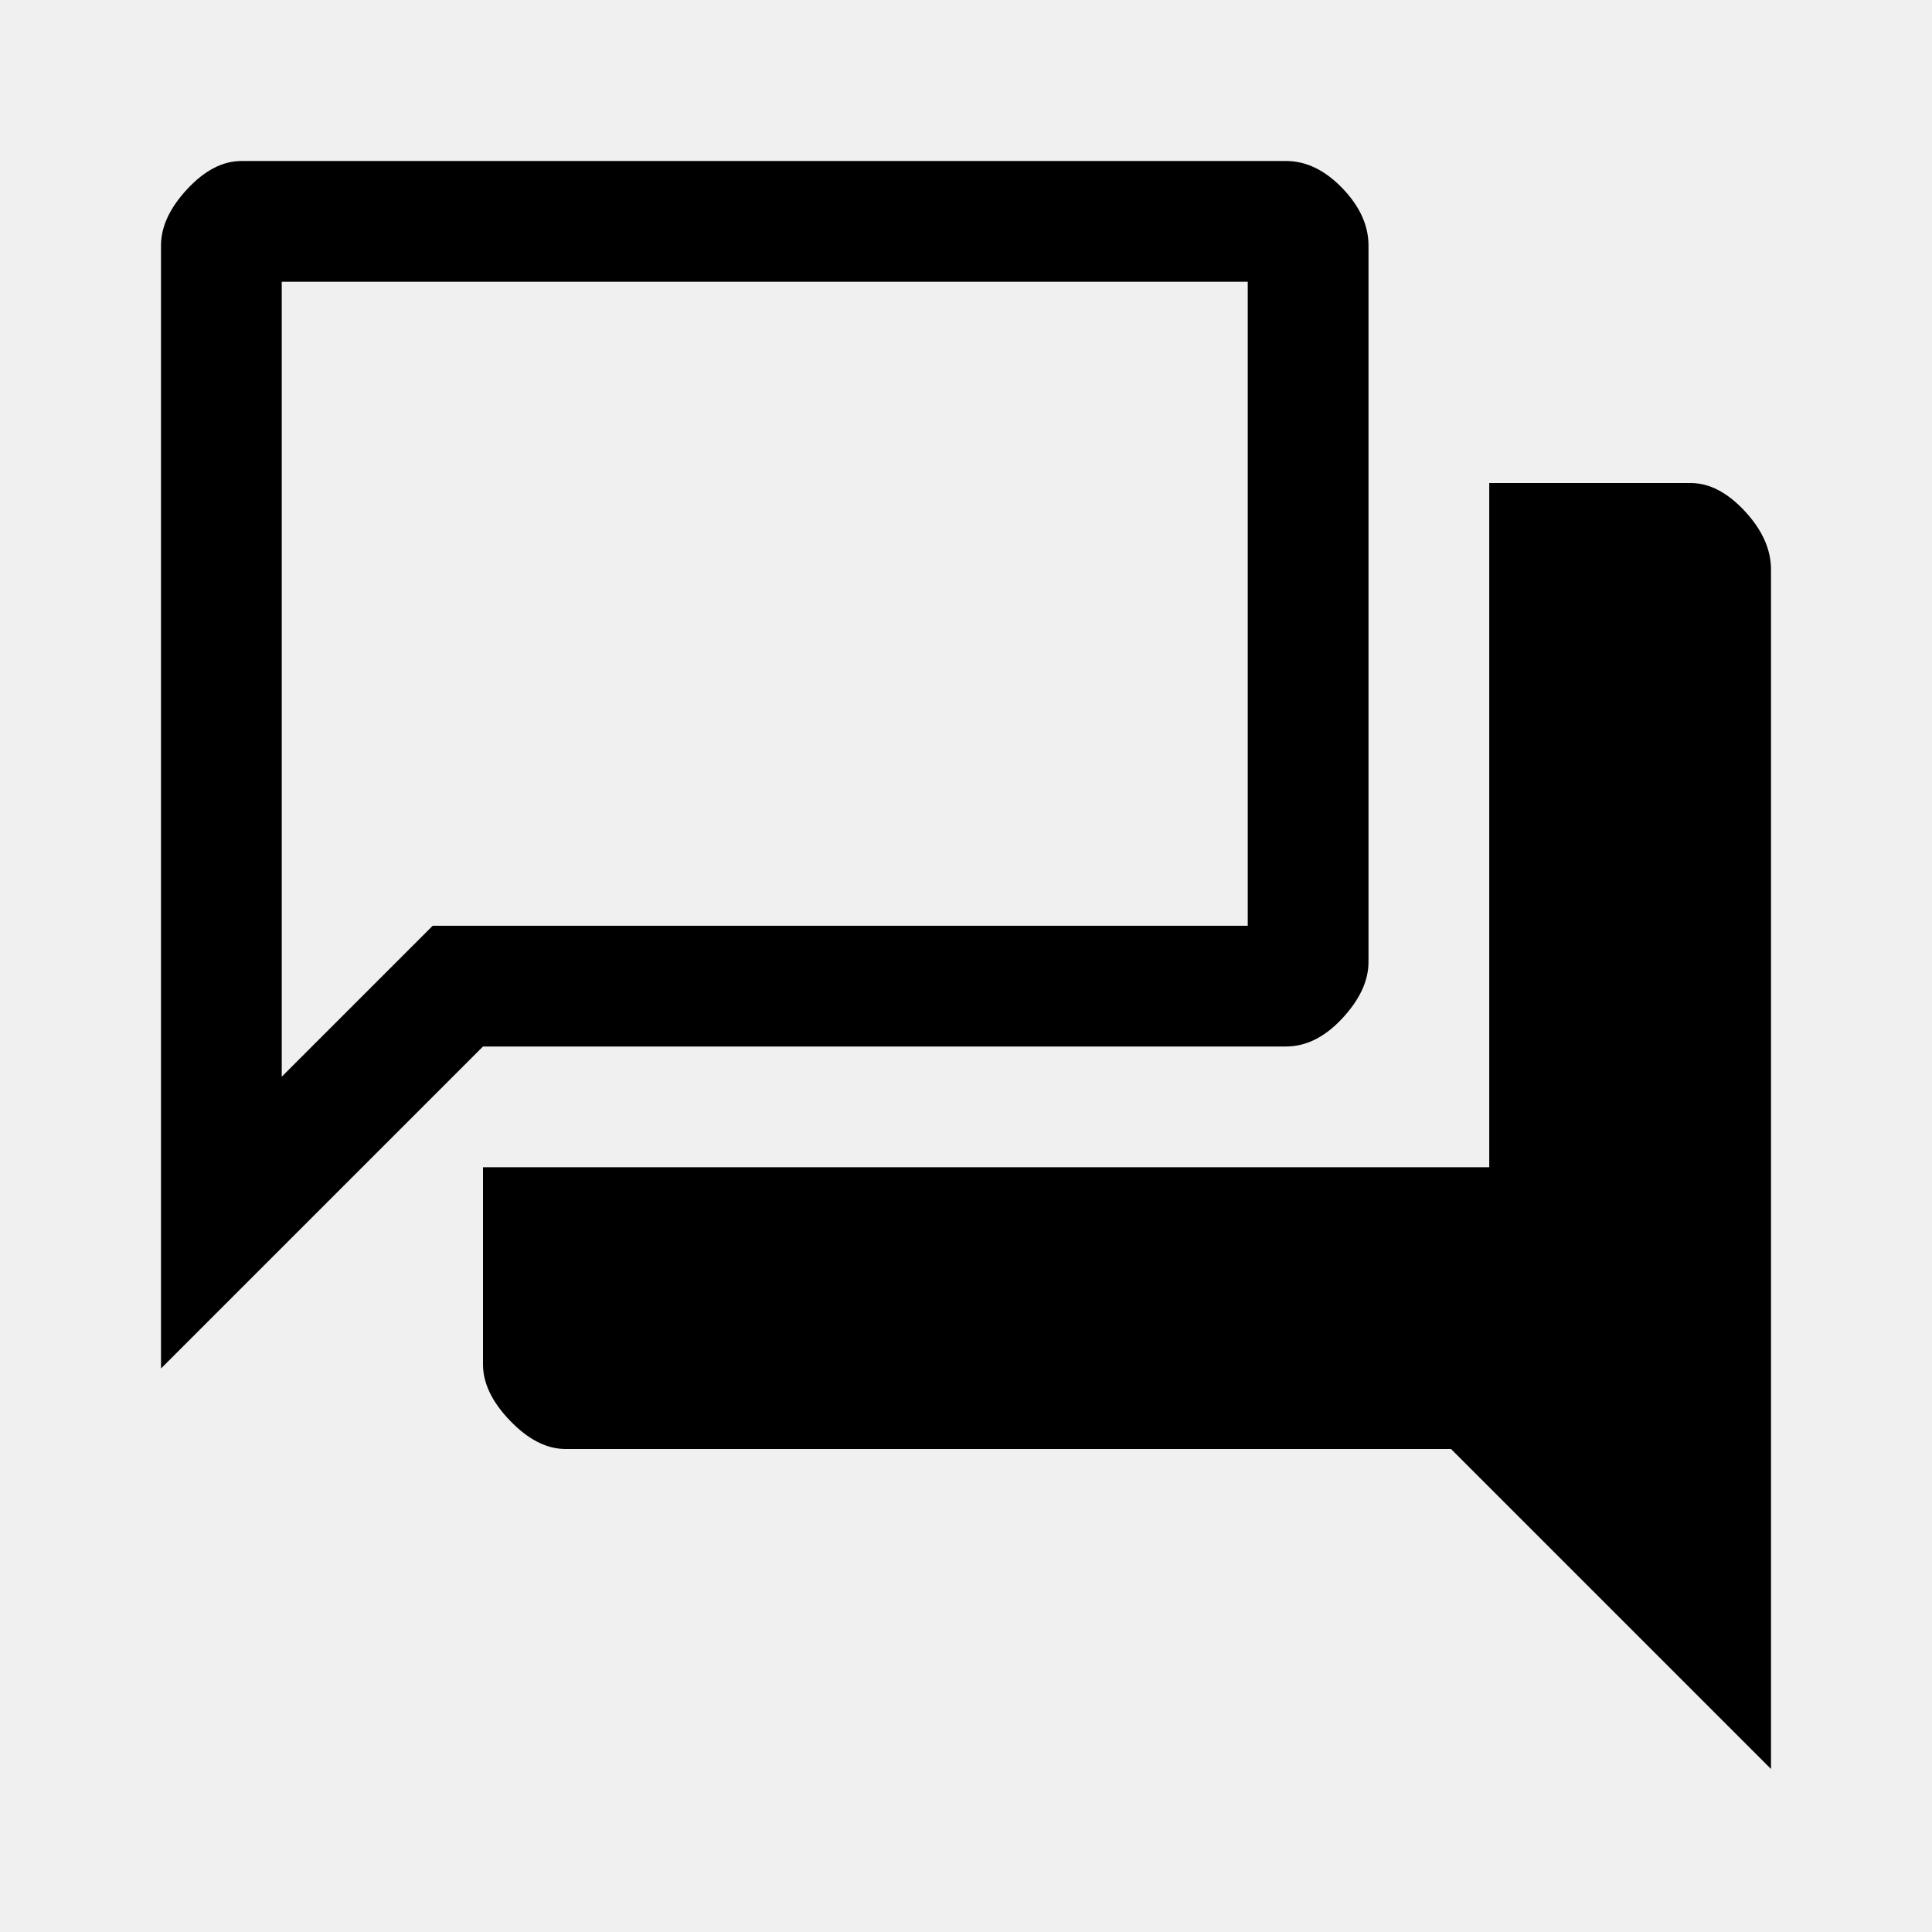
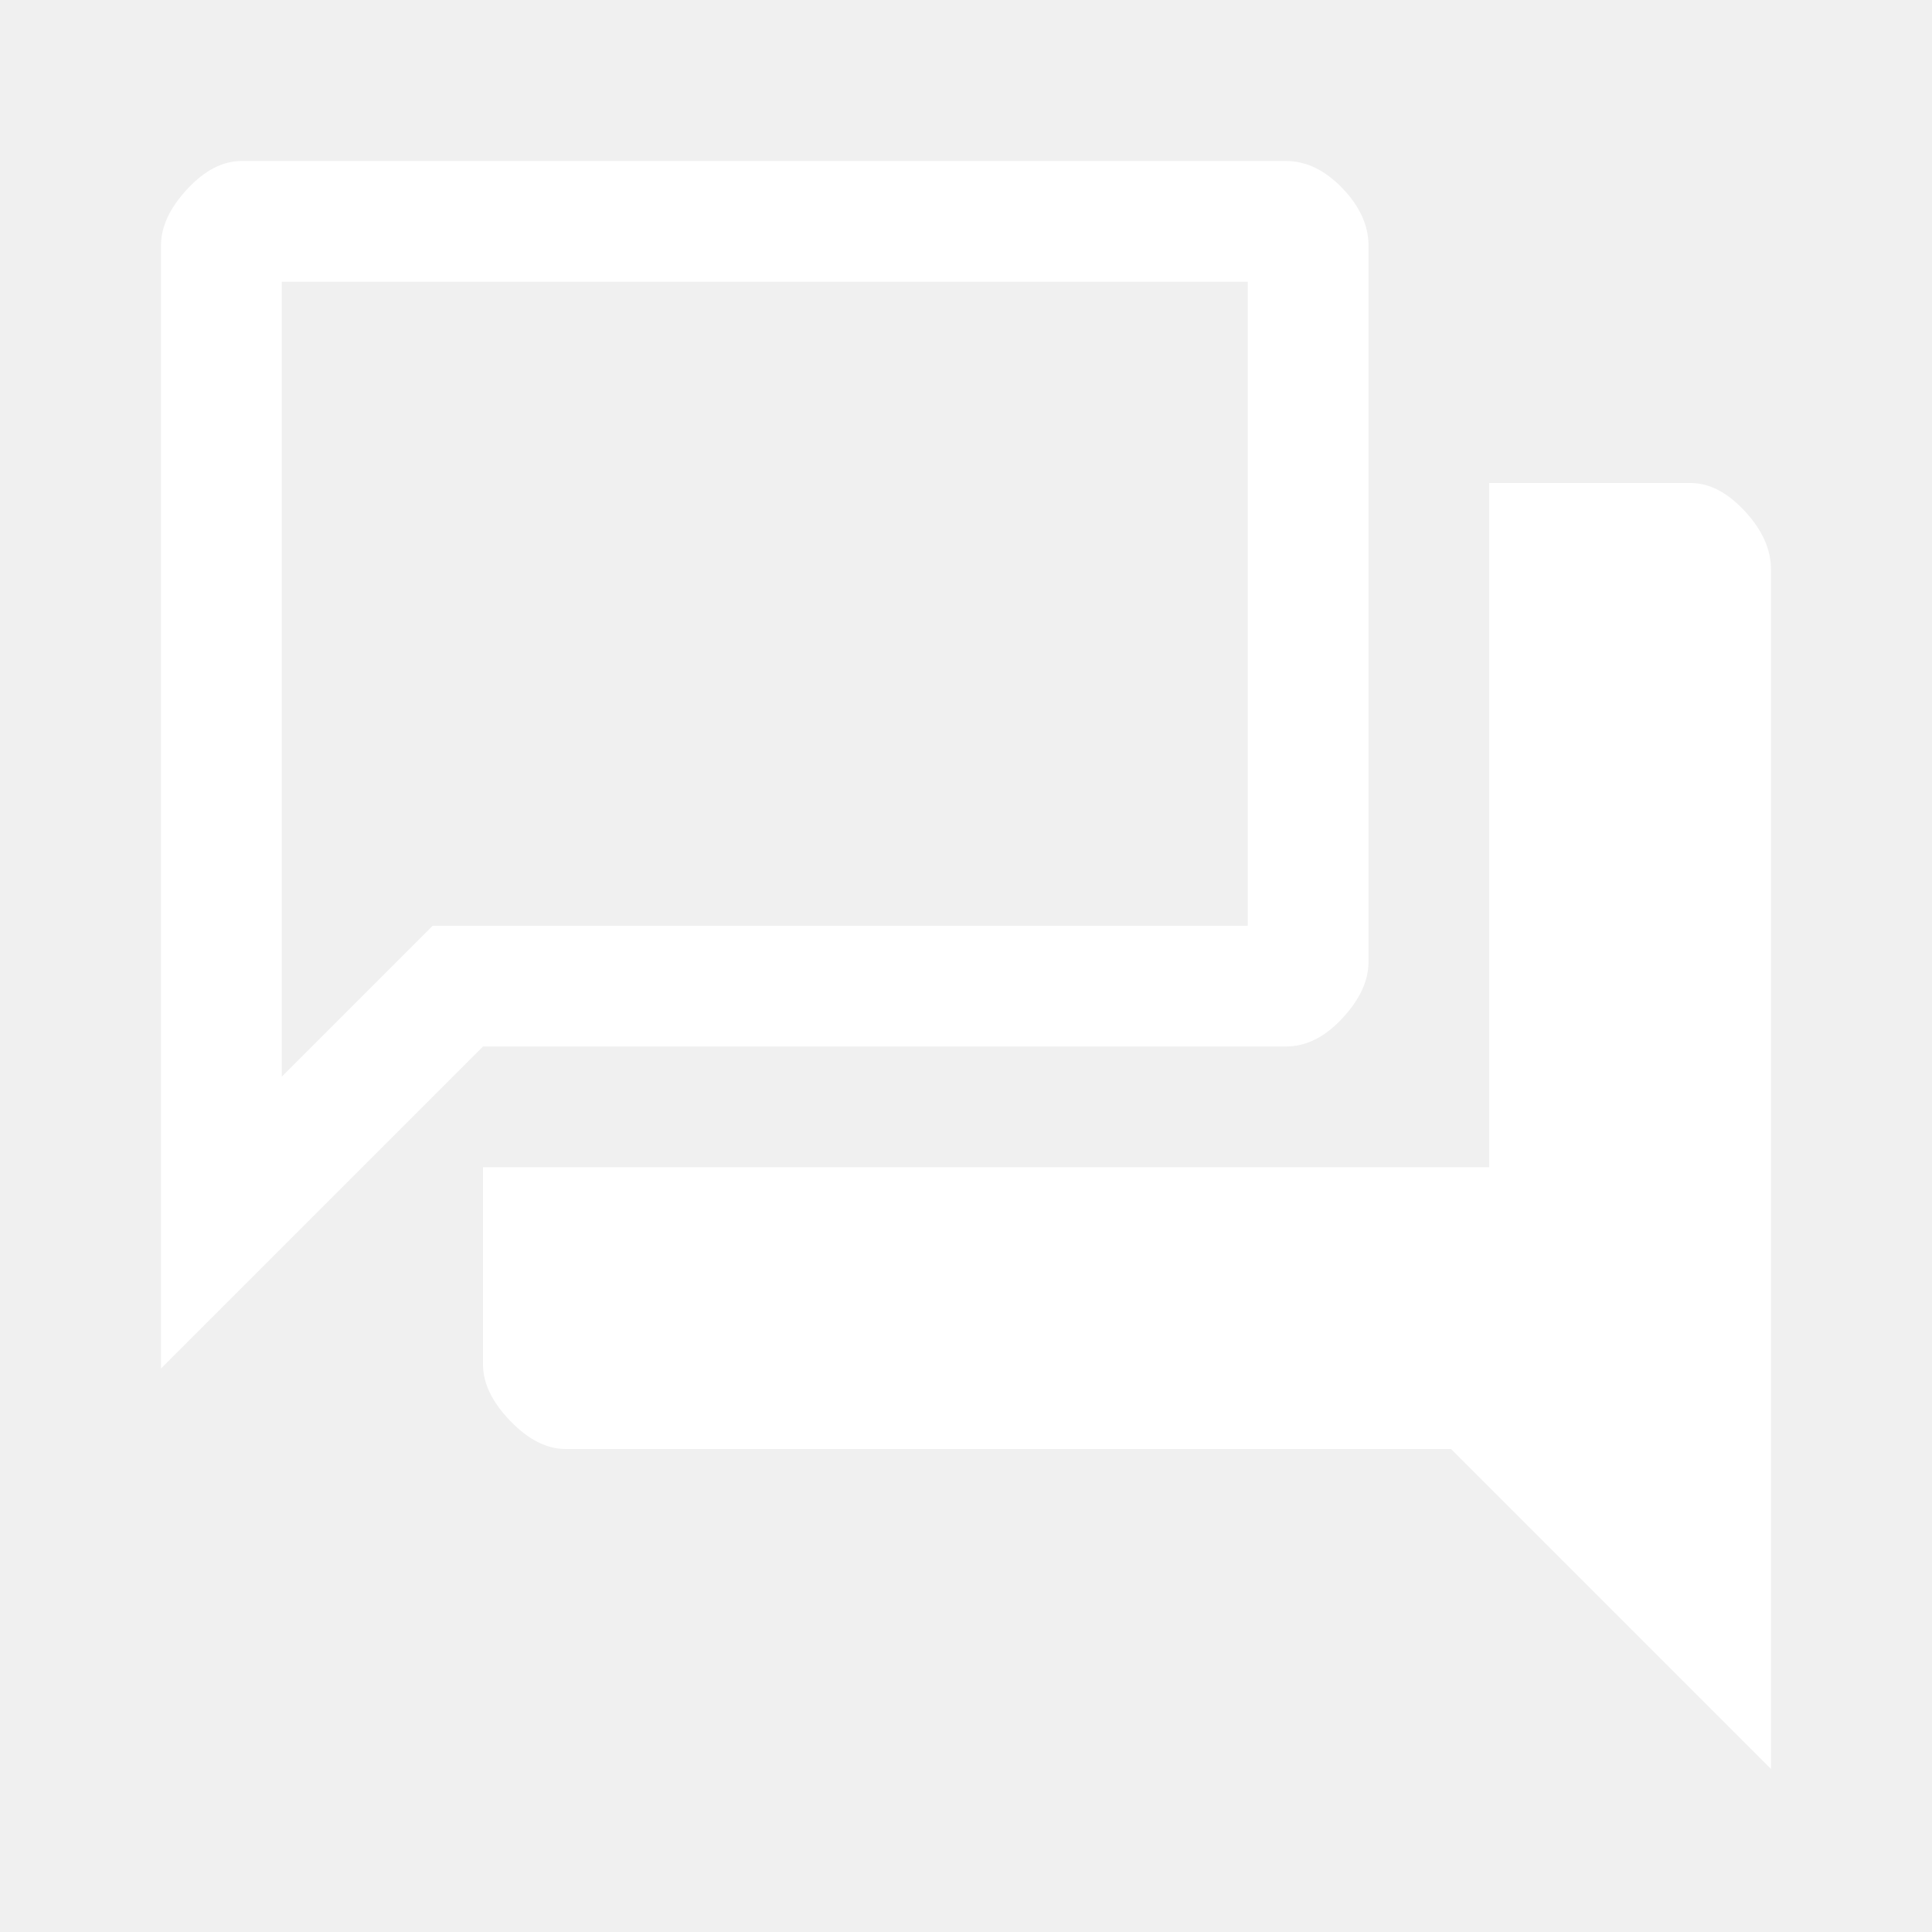
- <svg xmlns="http://www.w3.org/2000/svg" height="48" width="48">
+ <svg xmlns="http://www.w3.org/2000/svg" height="48" width="48" fill="#FFFFFF">
  <path d="M4 34V6.1q0-.7.65-1.4T6 4h25.95q.75 0 1.4.675Q34 5.35 34 6.1v17.8q0 .7-.65 1.4t-1.4.7H12Zm10.05 2q-.7 0-1.375-.7T12 33.9V29h25V12h5q.7 0 1.35.7.65.7.65 1.45v29.8L36.05 36ZM31 7H7v19.75L10.75 23H31ZM7 7v19.75Z" />
</svg>
